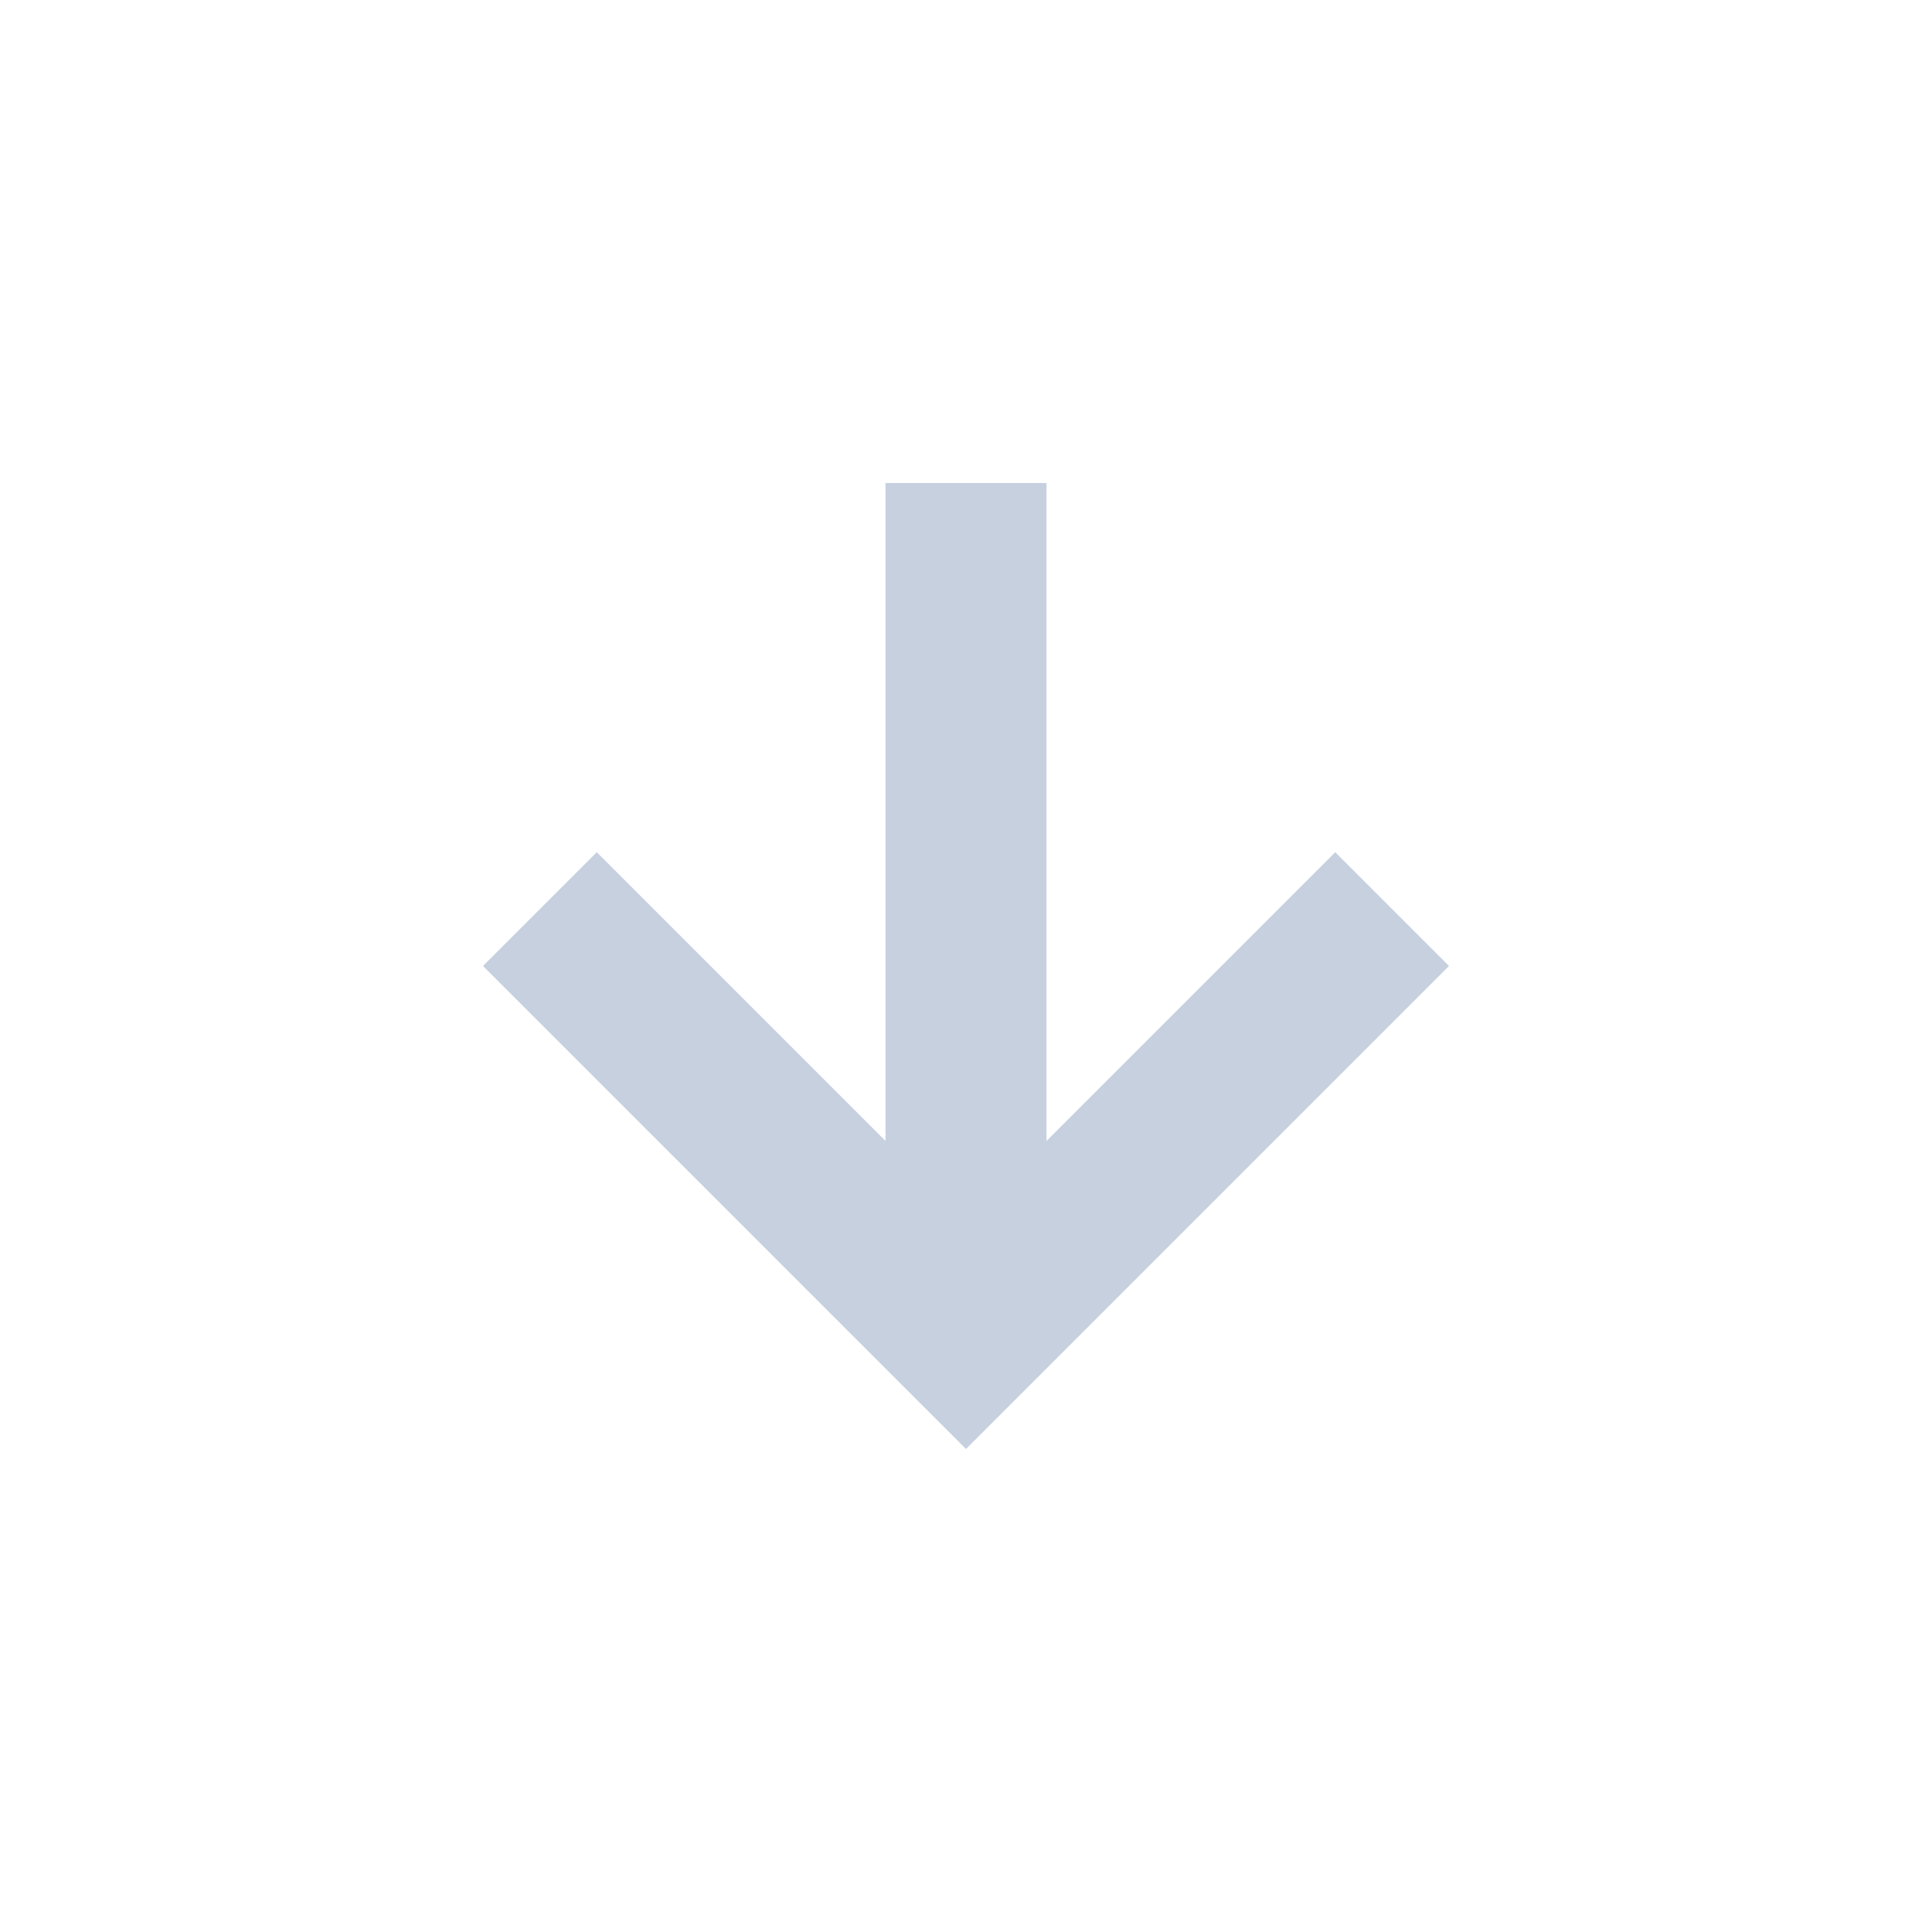
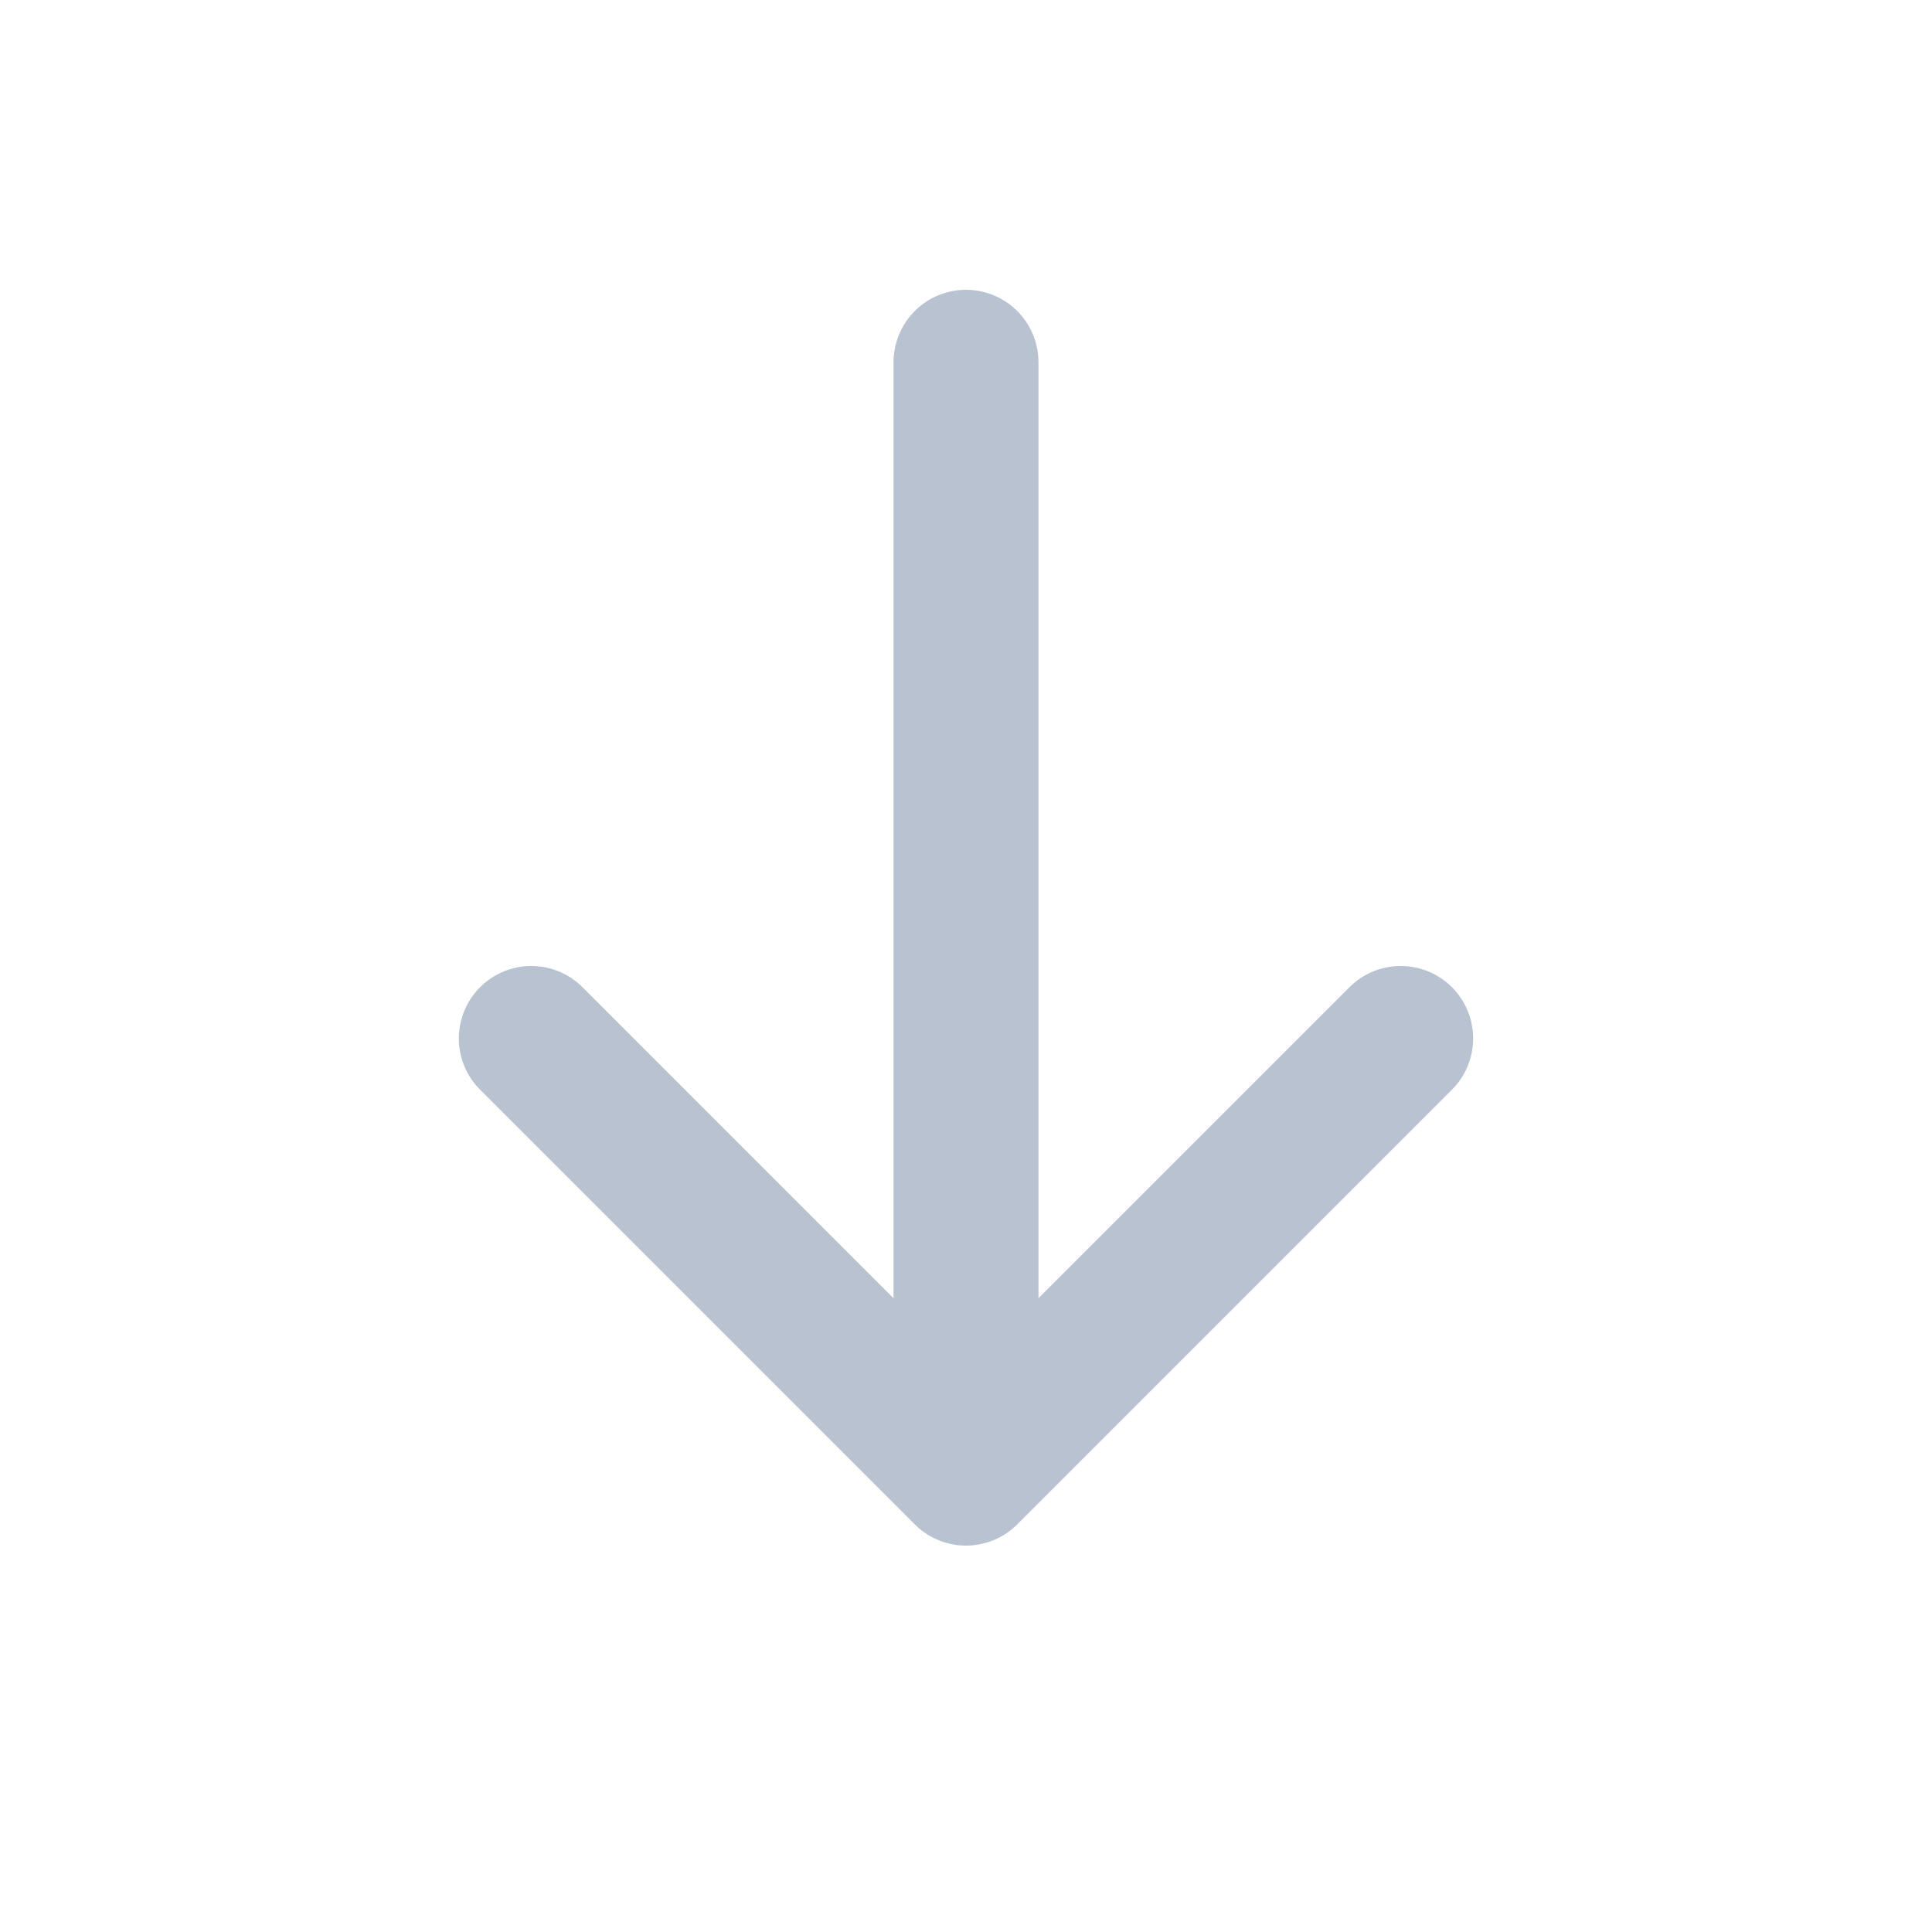
- <svg xmlns="http://www.w3.org/2000/svg" width="18" height="18" viewBox="0 0 18 18" fill="none">
-   <path d="M9 13.5L13.5 9L12.44 7.94L9.75 10.63V4.5H8.25V10.63L5.56 7.94L4.5 9L9 13.5Z" fill="#C6D0DF" />
+ <svg xmlns="http://www.w3.org/2000/svg" width="20" height="20" viewBox="0 0 20 20" fill="none" aria-hidden="true">
+   <path d="M10 3.75v11.5M5.5 10.75 10 15.25l4.5-4.5" stroke="#B8C2D1" stroke-width="1.5" stroke-linecap="round" stroke-linejoin="round" />
</svg>
